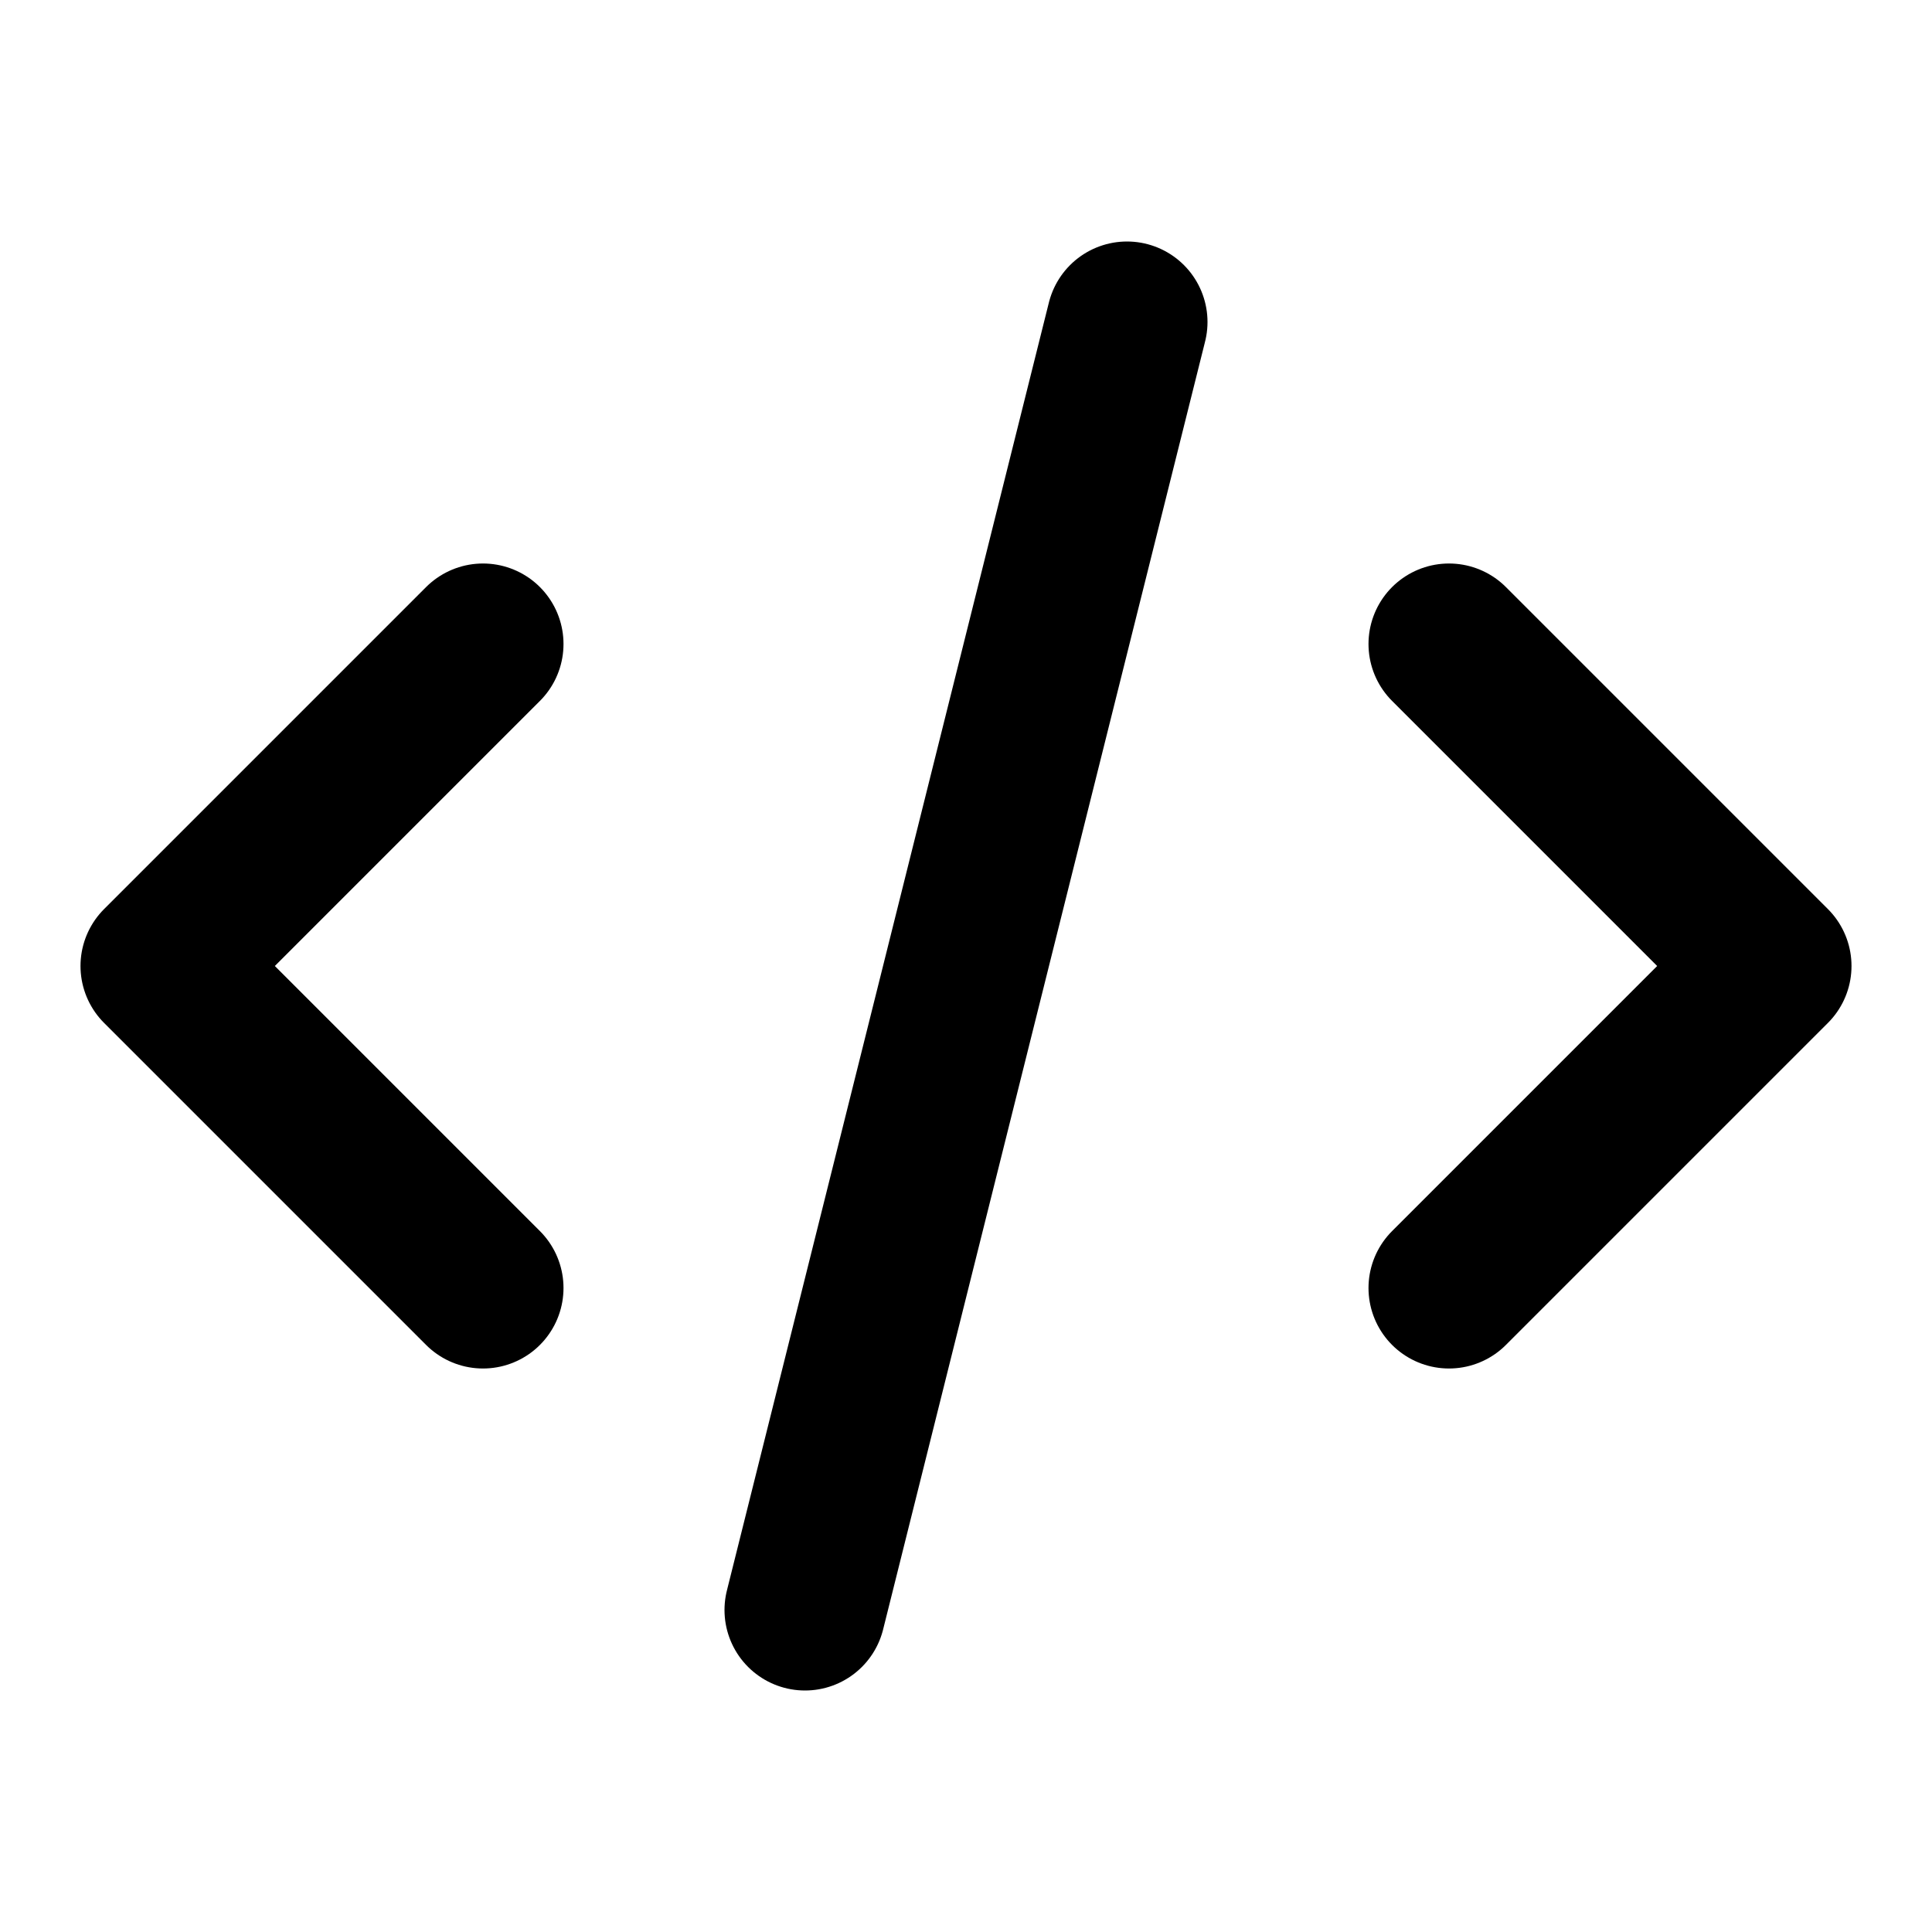
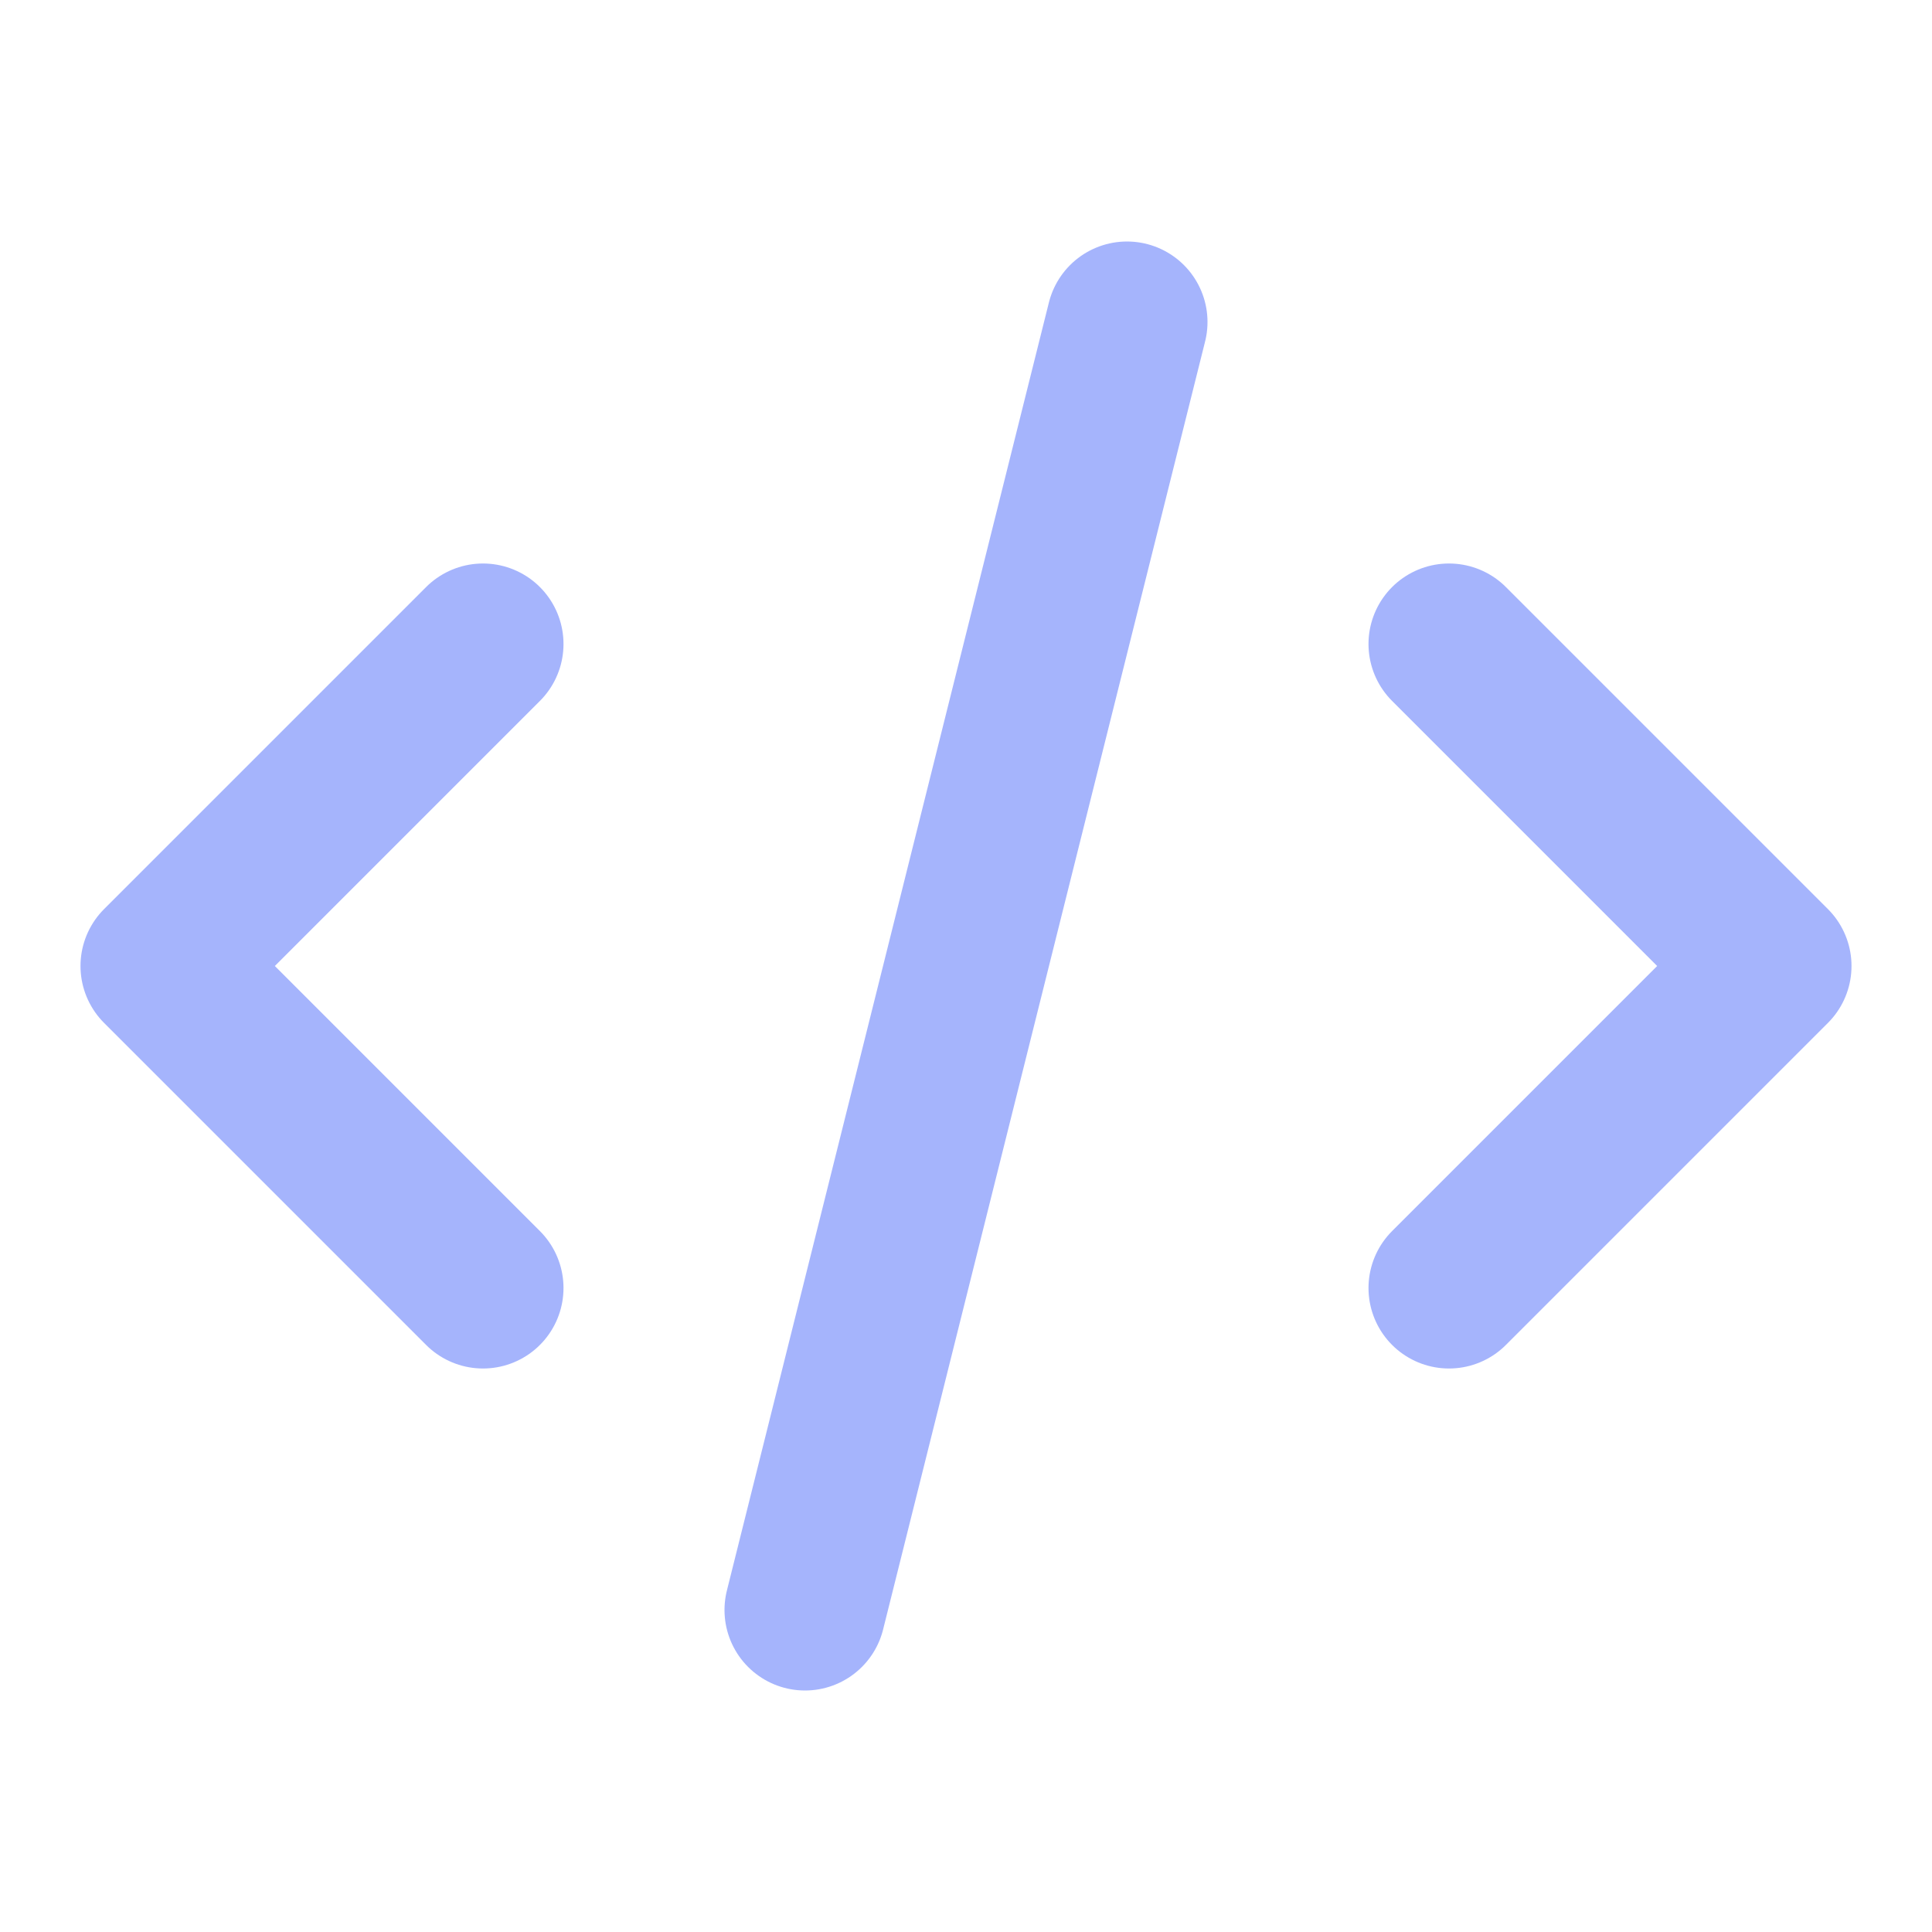
<svg xmlns="http://www.w3.org/2000/svg" width="24" height="24" viewBox="0 0 24 24" fill="none">
-   <path d="M10 20L14 4M18 8L22 12L18 16M6 16L2 12L6 8" stroke="currentColor" stroke-width="2" stroke-linecap="round" stroke-linejoin="round" />
+   <path d="M10 20L14 4M18 8L22 12L18 16M6 16L2 12L6 8" stroke="rgb(165, 180, 252)" stroke-width="2" stroke-linecap="round" stroke-linejoin="round" />
</svg>
